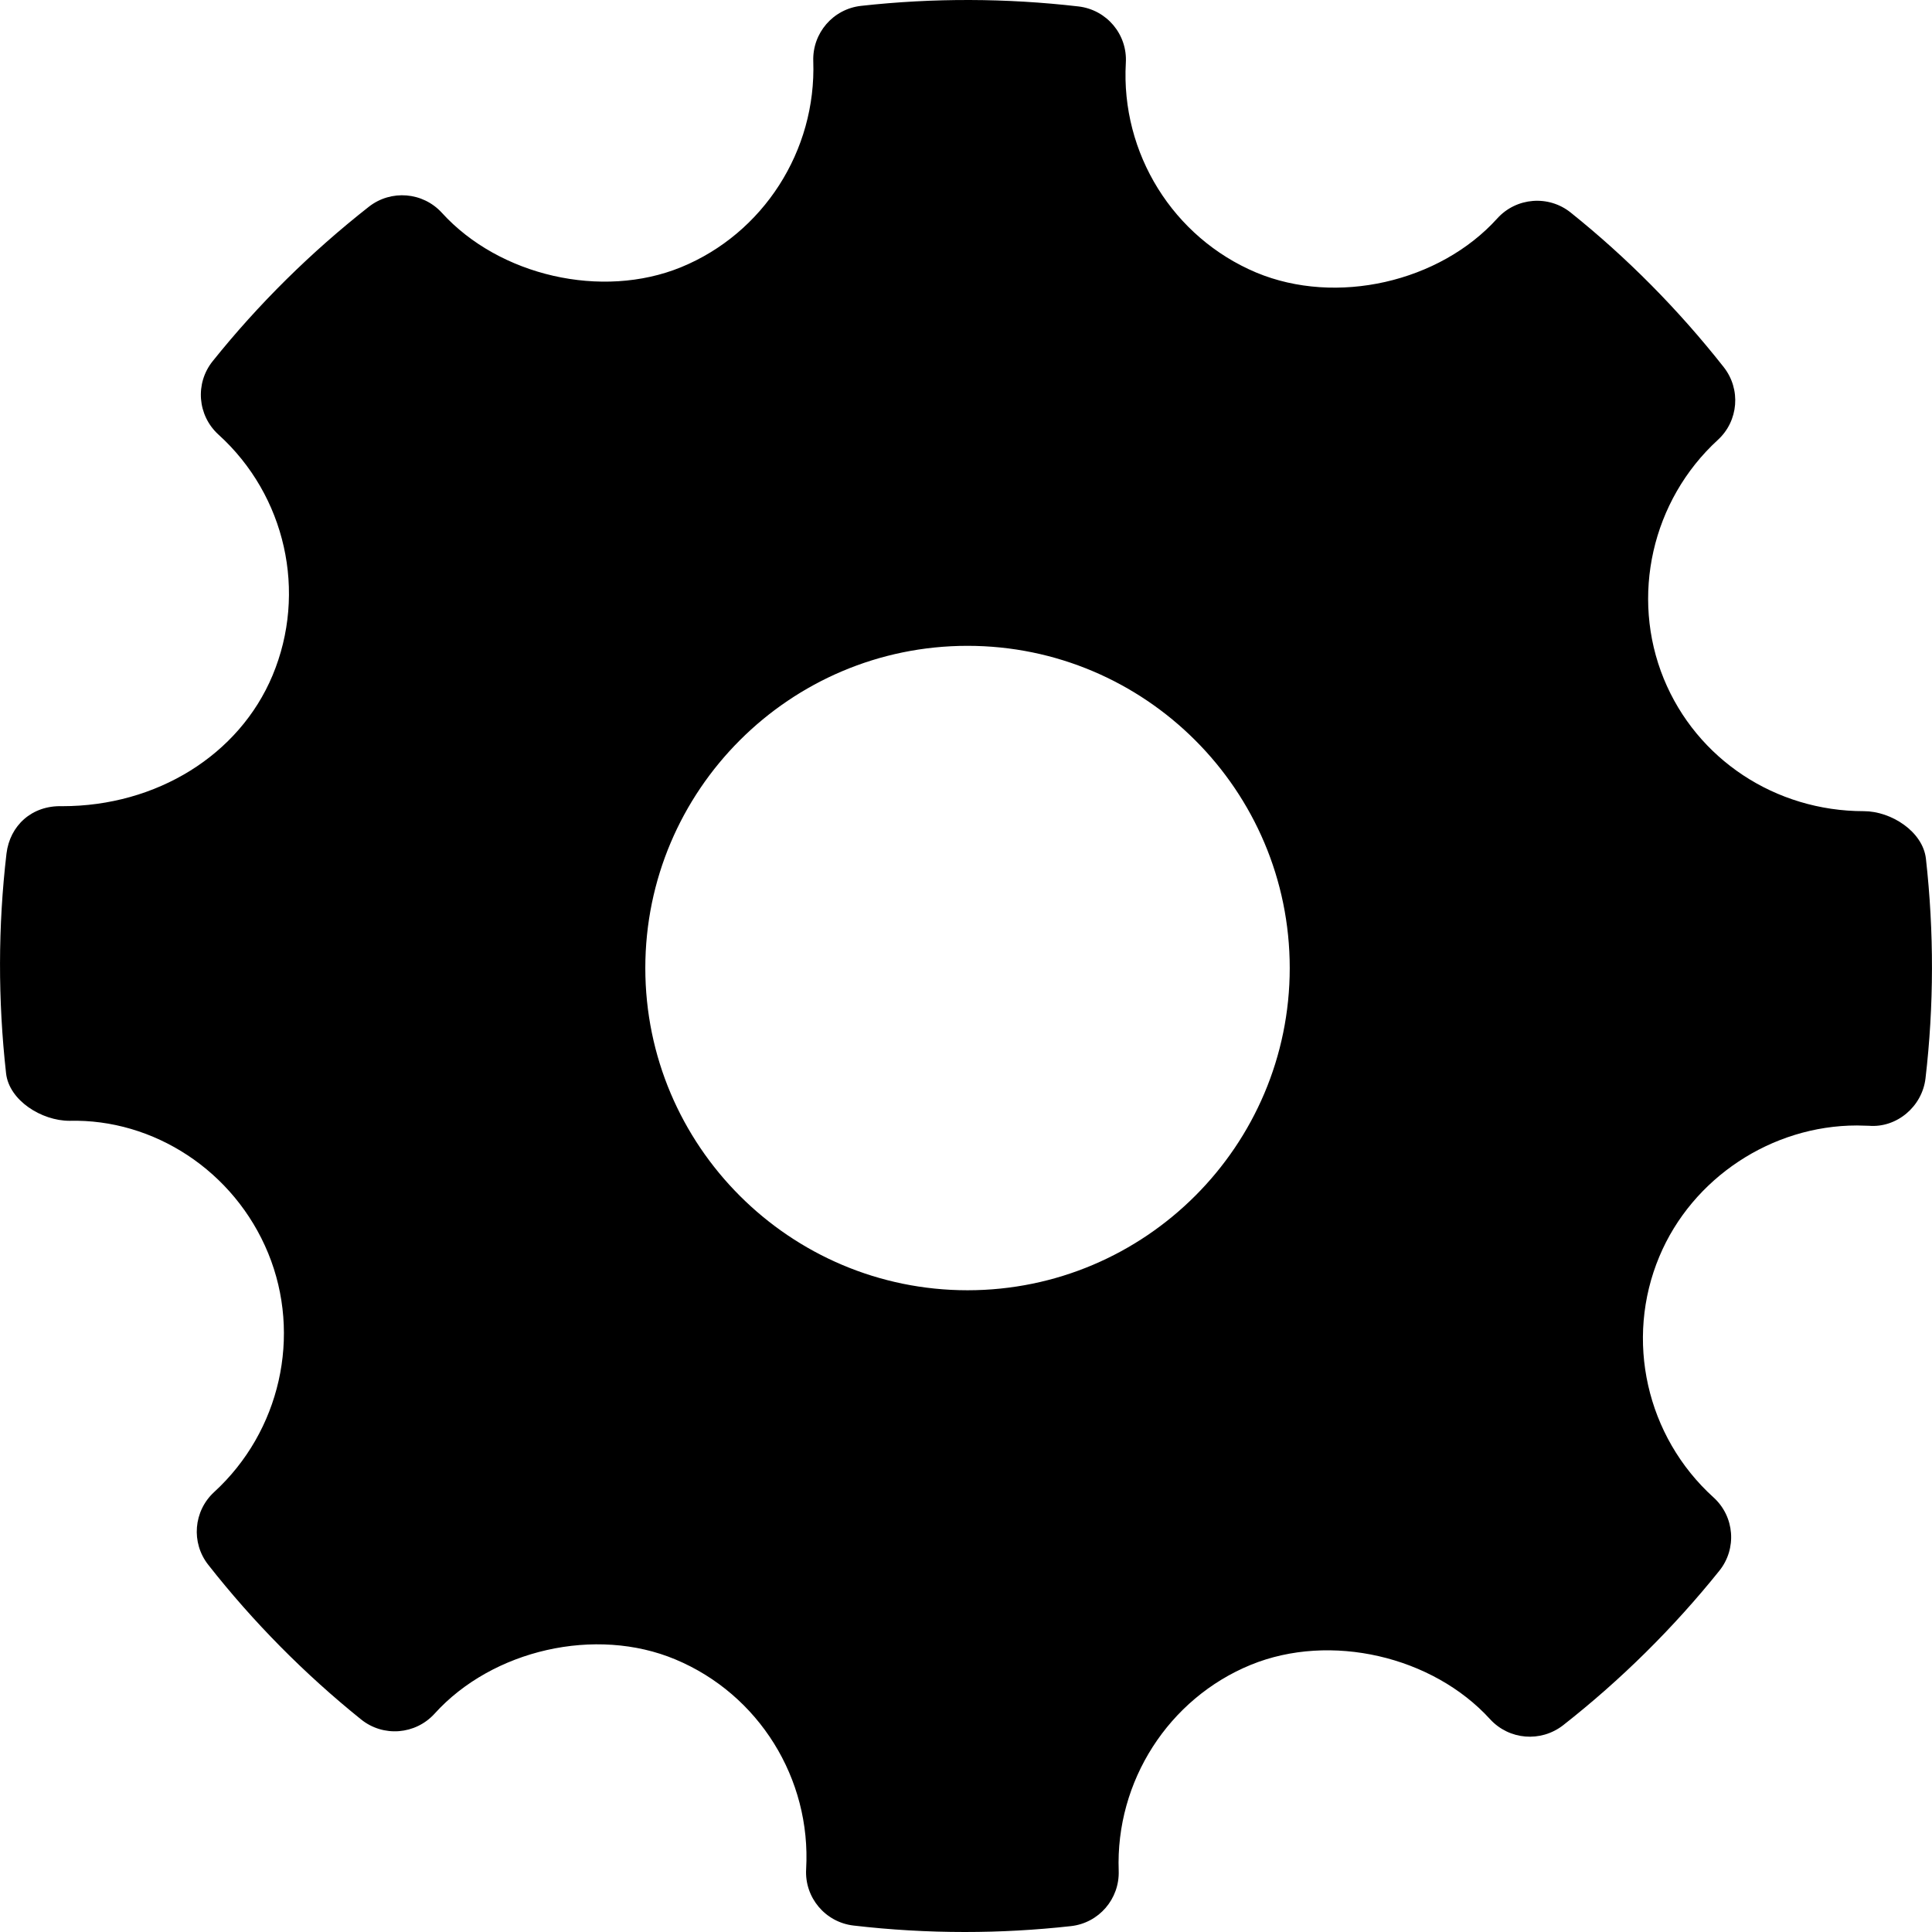
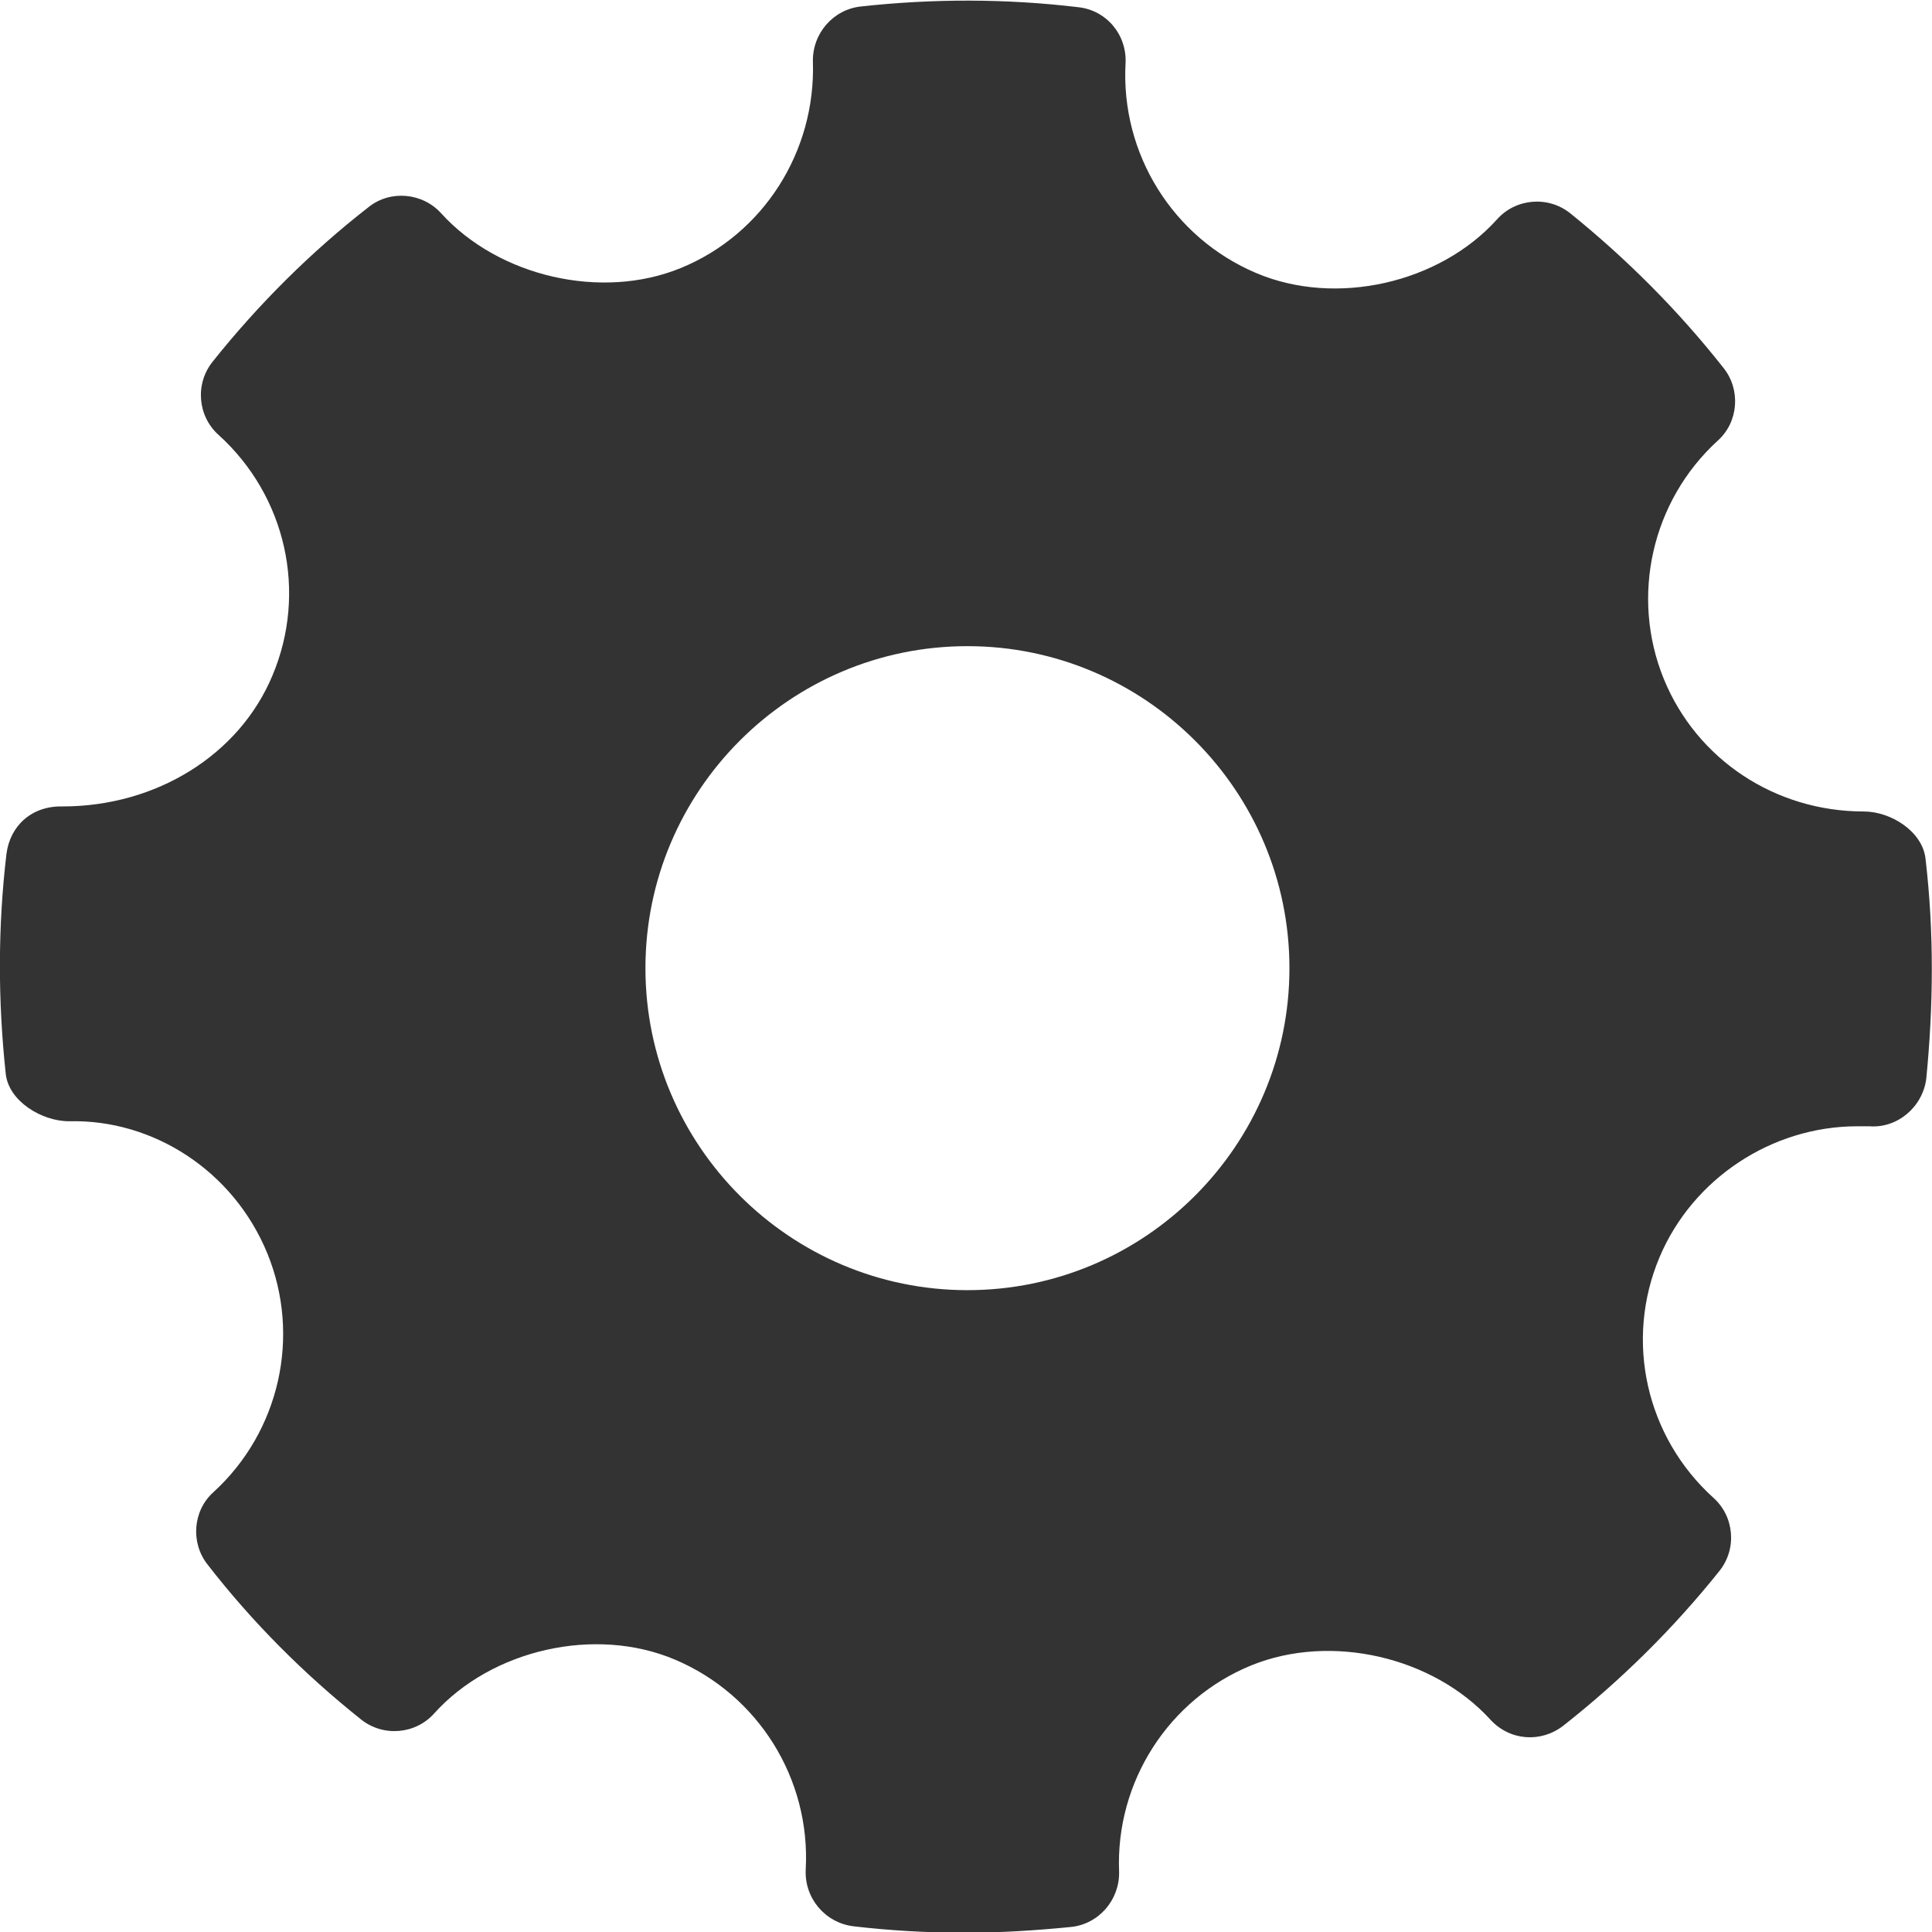
- <svg xmlns="http://www.w3.org/2000/svg" version="1.1" id="Capa_1" x="0px" y="0px" viewBox="0 0 268.765 268.765" style="enable-background:new 0 0 268.765 268.765;" xml:space="preserve">
+ <svg xmlns="http://www.w3.org/2000/svg" version="1.1" id="Capa_1" x="0px" y="0px" viewBox="-115 116.2 268.8 268.8" style="enable-background:new -115 116.2 268.8 268.8;" xml:space="preserve">
+   <style type="text/css">
+ 	.st0{fill:#333333;}
+ </style>
  <g id="Settings">
    <g>
-       <path style="fill-rule:evenodd;clip-rule:evenodd;" d="M267.92,119.461c-0.425-3.778-4.83-6.617-8.639-6.617    c-12.315,0-23.243-7.231-27.826-18.414c-4.682-11.454-1.663-24.812,7.515-33.231c2.889-2.641,3.24-7.062,0.817-10.133    c-6.303-8.004-13.467-15.234-21.289-21.5c-3.063-2.458-7.557-2.116-10.213,0.825c-8.01,8.871-22.398,12.168-33.516,7.529    c-11.57-4.867-18.866-16.591-18.152-29.176c0.235-3.953-2.654-7.39-6.595-7.849c-10.038-1.161-20.164-1.197-30.232-0.08    c-3.896,0.43-6.785,3.786-6.654,7.689c0.438,12.461-6.946,23.98-18.401,28.672c-10.985,4.487-25.272,1.218-33.266-7.574    c-2.642-2.896-7.063-3.252-10.141-0.853c-8.054,6.319-15.379,13.555-21.74,21.493c-2.481,3.086-2.116,7.559,0.802,10.214    c9.353,8.47,12.373,21.944,7.514,33.53c-4.639,11.046-16.109,18.165-29.24,18.165c-4.261-0.137-7.296,2.723-7.762,6.597    c-1.182,10.096-1.196,20.383-0.058,30.561c0.422,3.794,4.961,6.608,8.812,6.608c11.702-0.299,22.937,6.946,27.65,18.415    c4.698,11.454,1.678,24.804-7.514,33.23c-2.875,2.641-3.24,7.055-0.817,10.126c6.244,7.953,13.409,15.19,21.259,21.508    c3.079,2.481,7.559,2.131,10.228-0.81c8.04-8.893,22.427-12.184,33.501-7.536c11.599,4.852,18.895,16.575,18.181,29.167    c-0.233,3.955,2.67,7.398,6.595,7.85c5.135,0.599,10.301,0.898,15.481,0.898c4.917,0,9.835-0.27,14.752-0.817    c3.897-0.43,6.784-3.786,6.653-7.696c-0.451-12.454,6.946-23.973,18.386-28.657c11.059-4.517,25.286-1.211,33.281,7.572    c2.657,2.89,7.047,3.239,10.142,0.848c8.039-6.304,15.349-13.534,21.74-21.494c2.48-3.079,2.13-7.559-0.803-10.213    c-9.353-8.47-12.388-21.946-7.529-33.524c4.568-10.899,15.612-18.217,27.491-18.217l1.662,0.043    c3.853,0.313,7.398-2.655,7.865-6.588C269.044,139.917,269.058,129.639,267.92,119.461z M134.595,179.491    c-24.718,0-44.824-20.106-44.824-44.824c0-24.717,20.106-44.824,44.824-44.824c24.717,0,44.823,20.107,44.823,44.824    C179.418,159.385,159.312,179.491,134.595,179.491z" />
+       <path class="st0" d="M152.9,235.7c-0.4-3.8-4.8-6.6-8.6-6.6c-12.3,0-23.2-7.2-27.8-18.4c-4.7-11.5-1.7-24.8,7.5-33.2    c2.9-2.6,3.2-7.1,0.8-10.1c-6.3-8-13.5-15.2-21.3-21.5c-3.1-2.5-7.6-2.1-10.2,0.8c-8,8.9-22.4,12.2-33.5,7.5    c-11.6-4.9-18.9-16.6-18.2-29.2c0.2-4-2.7-7.4-6.6-7.8c-10-1.2-20.2-1.2-30.2-0.1c-3.9,0.4-6.8,3.8-6.7,7.7    c0.4,12.5-6.9,24-18.4,28.7c-11,4.5-25.3,1.2-33.3-7.6c-2.6-2.9-7.1-3.3-10.1-0.9c-8.1,6.3-15.4,13.6-21.7,21.5    c-2.5,3.1-2.1,7.6,0.8,10.2c9.4,8.5,12.4,21.9,7.5,33.5c-4.6,11-16.1,18.2-29.2,18.2c-4.3-0.1-7.3,2.7-7.8,6.6    c-1.2,10.1-1.2,20.4-0.1,30.6c0.4,3.8,5,6.6,8.8,6.6c11.7-0.3,22.9,6.9,27.6,18.4c4.7,11.5,1.7,24.8-7.5,33.2    c-2.9,2.6-3.2,7.1-0.8,10.1c6.2,8,13.4,15.2,21.3,21.5c3.1,2.5,7.6,2.1,10.2-0.8c8-8.9,22.4-12.2,33.5-7.5    c11.6,4.9,18.9,16.6,18.2,29.2c-0.2,4,2.7,7.4,6.6,7.9c5.1,0.6,10.3,0.9,15.5,0.9c4.9,0,9.8-0.3,14.8-0.8c3.9-0.4,6.8-3.8,6.7-7.7    c-0.5-12.5,6.9-24,18.4-28.7c11.1-4.5,25.3-1.2,33.3,7.6c2.7,2.9,7,3.2,10.1,0.8c8-6.3,15.3-13.5,21.7-21.5    c2.5-3.1,2.1-7.6-0.8-10.2c-9.4-8.5-12.4-21.9-7.5-33.5c4.6-10.9,15.6-18.2,27.5-18.2l1.7,0c3.9,0.3,7.4-2.7,7.9-6.6    C154,256.2,154.1,245.9,152.9,235.7z M19.6,295.7c-24.7,0-44.8-20.1-44.8-44.8c0-24.7,20.1-44.8,44.8-44.8    c24.7,0,44.8,20.1,44.8,44.8C64.4,275.6,44.3,295.7,19.6,295.7z" />
    </g>
  </g>
-   <g>
- </g>
-   <g>
- </g>
-   <g>
- </g>
-   <g>
- </g>
-   <g>
- </g>
-   <g>
- </g>
-   <g>
- </g>
-   <g>
- </g>
-   <g>
- </g>
-   <g>
- </g>
-   <g>
- </g>
-   <g>
- </g>
-   <g>
- </g>
-   <g>
- </g>
-   <g>
- </g>
</svg>
